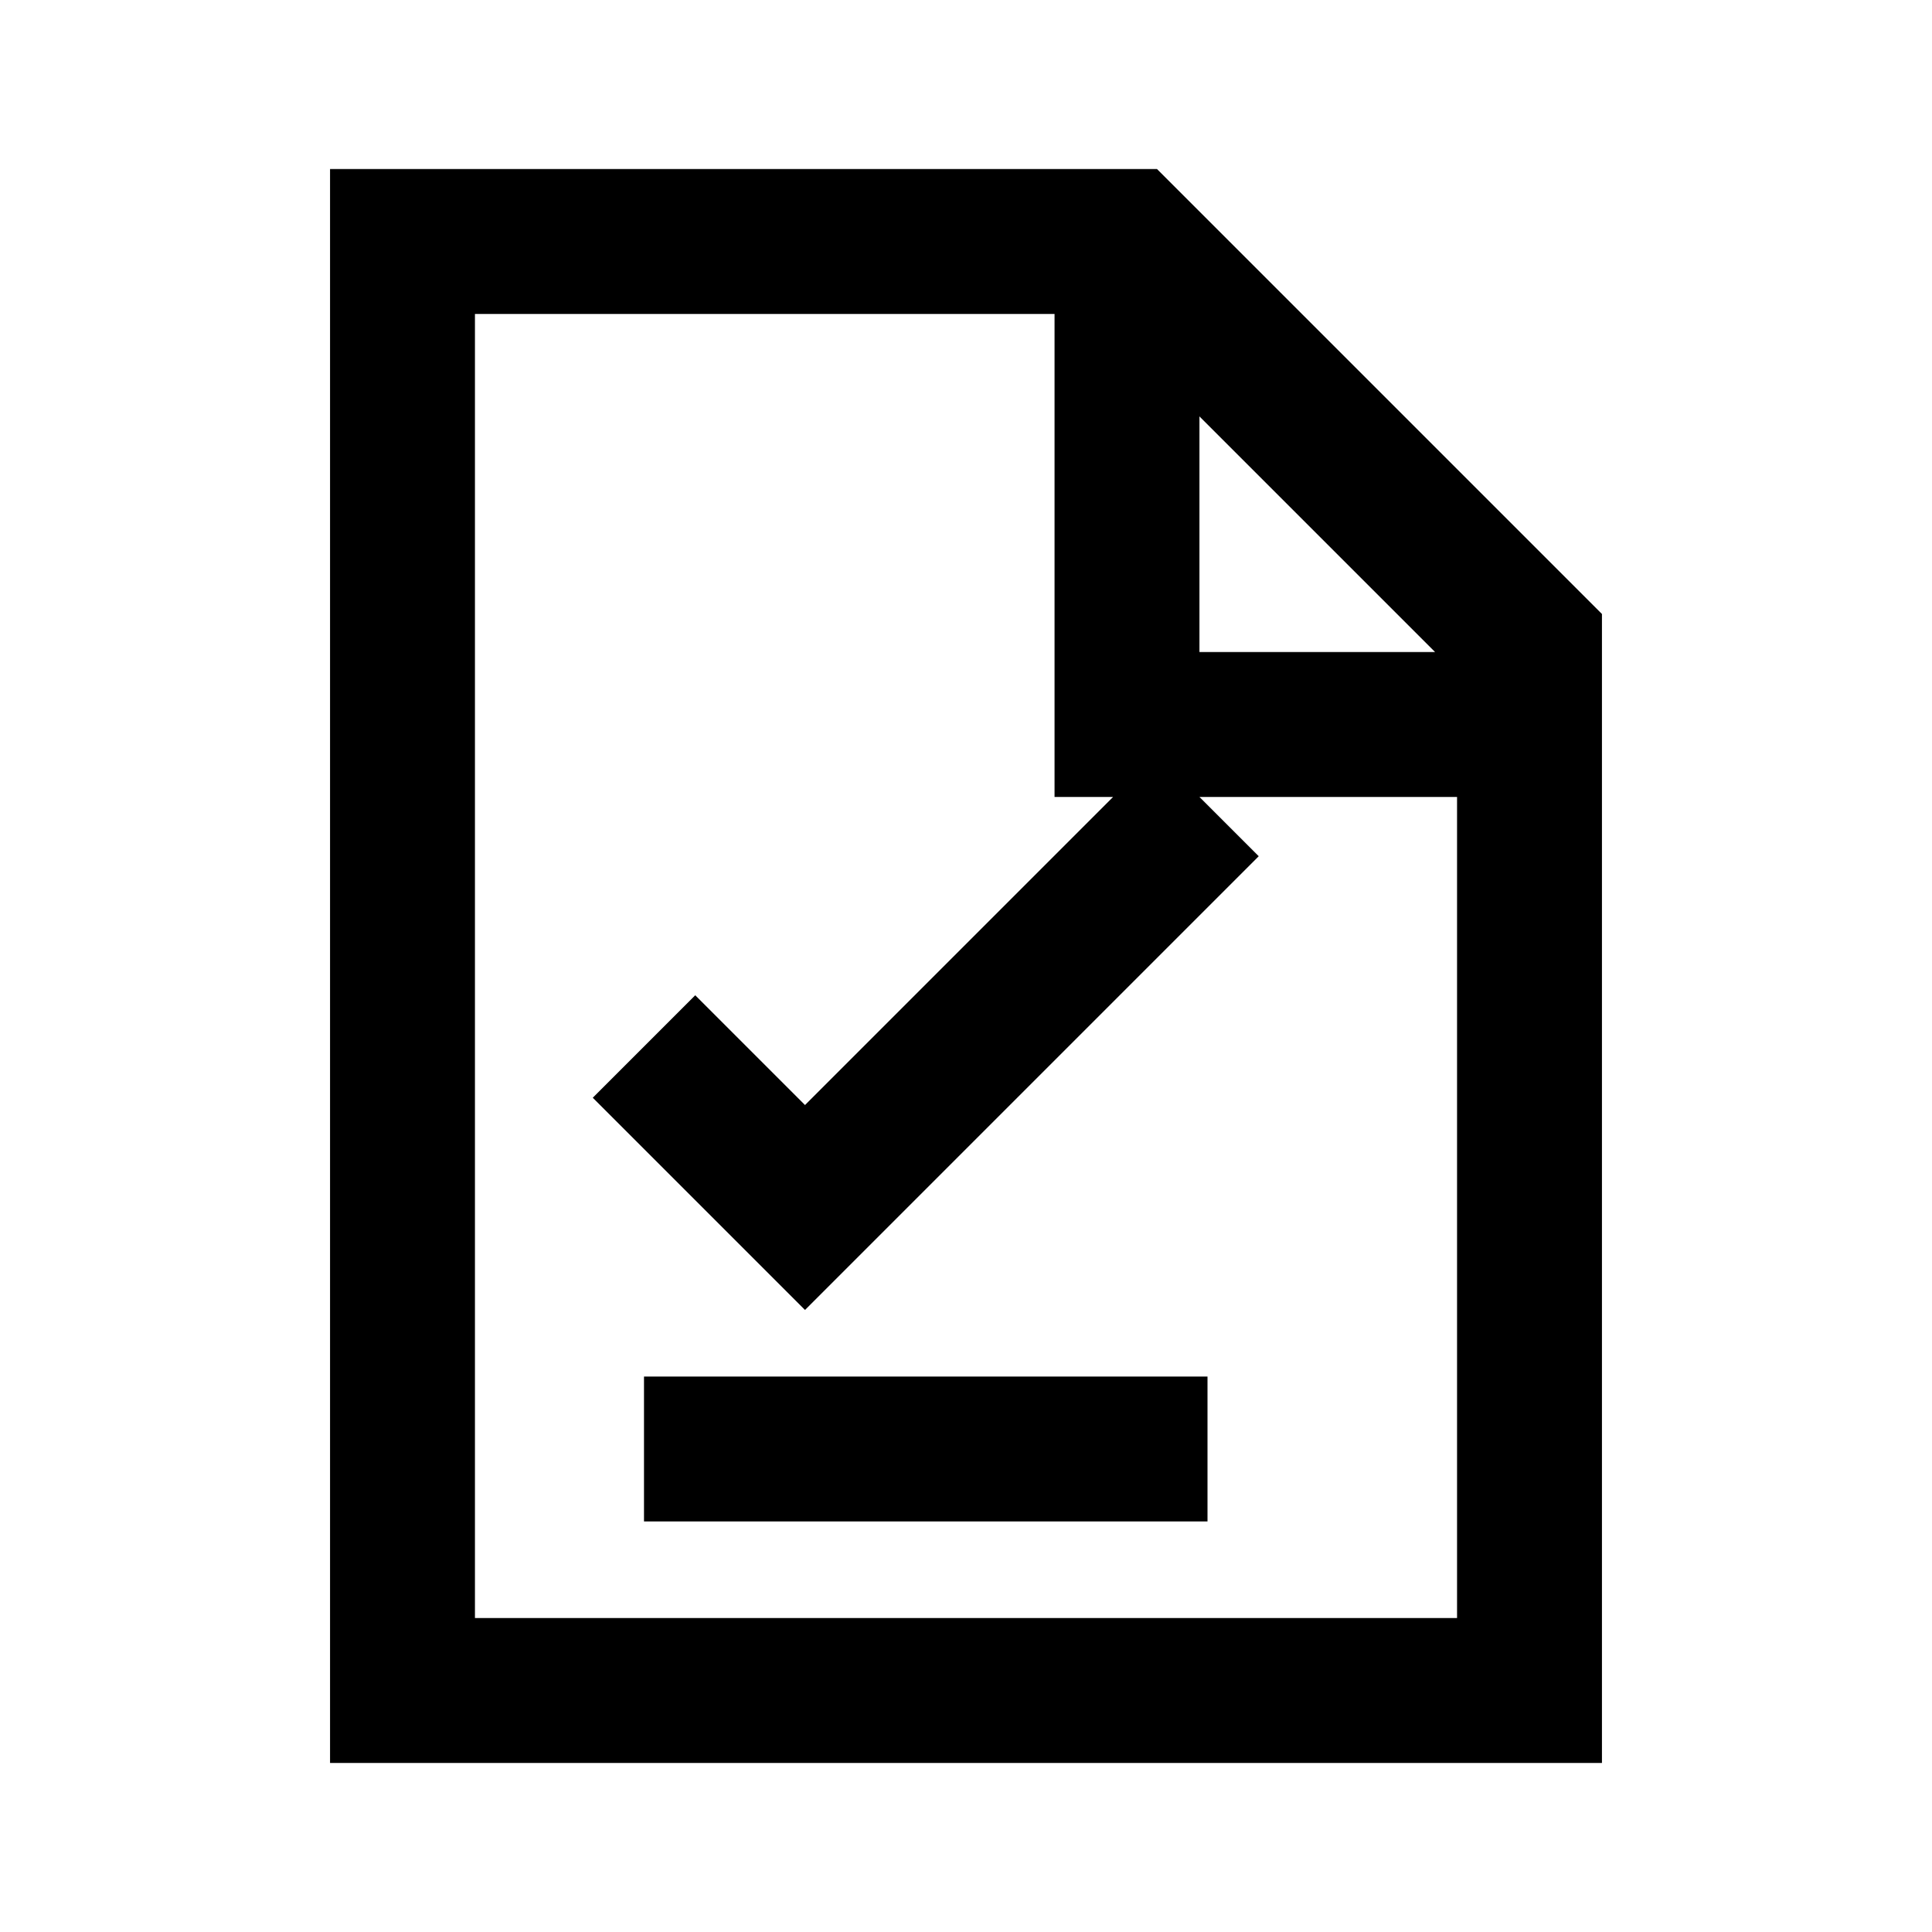
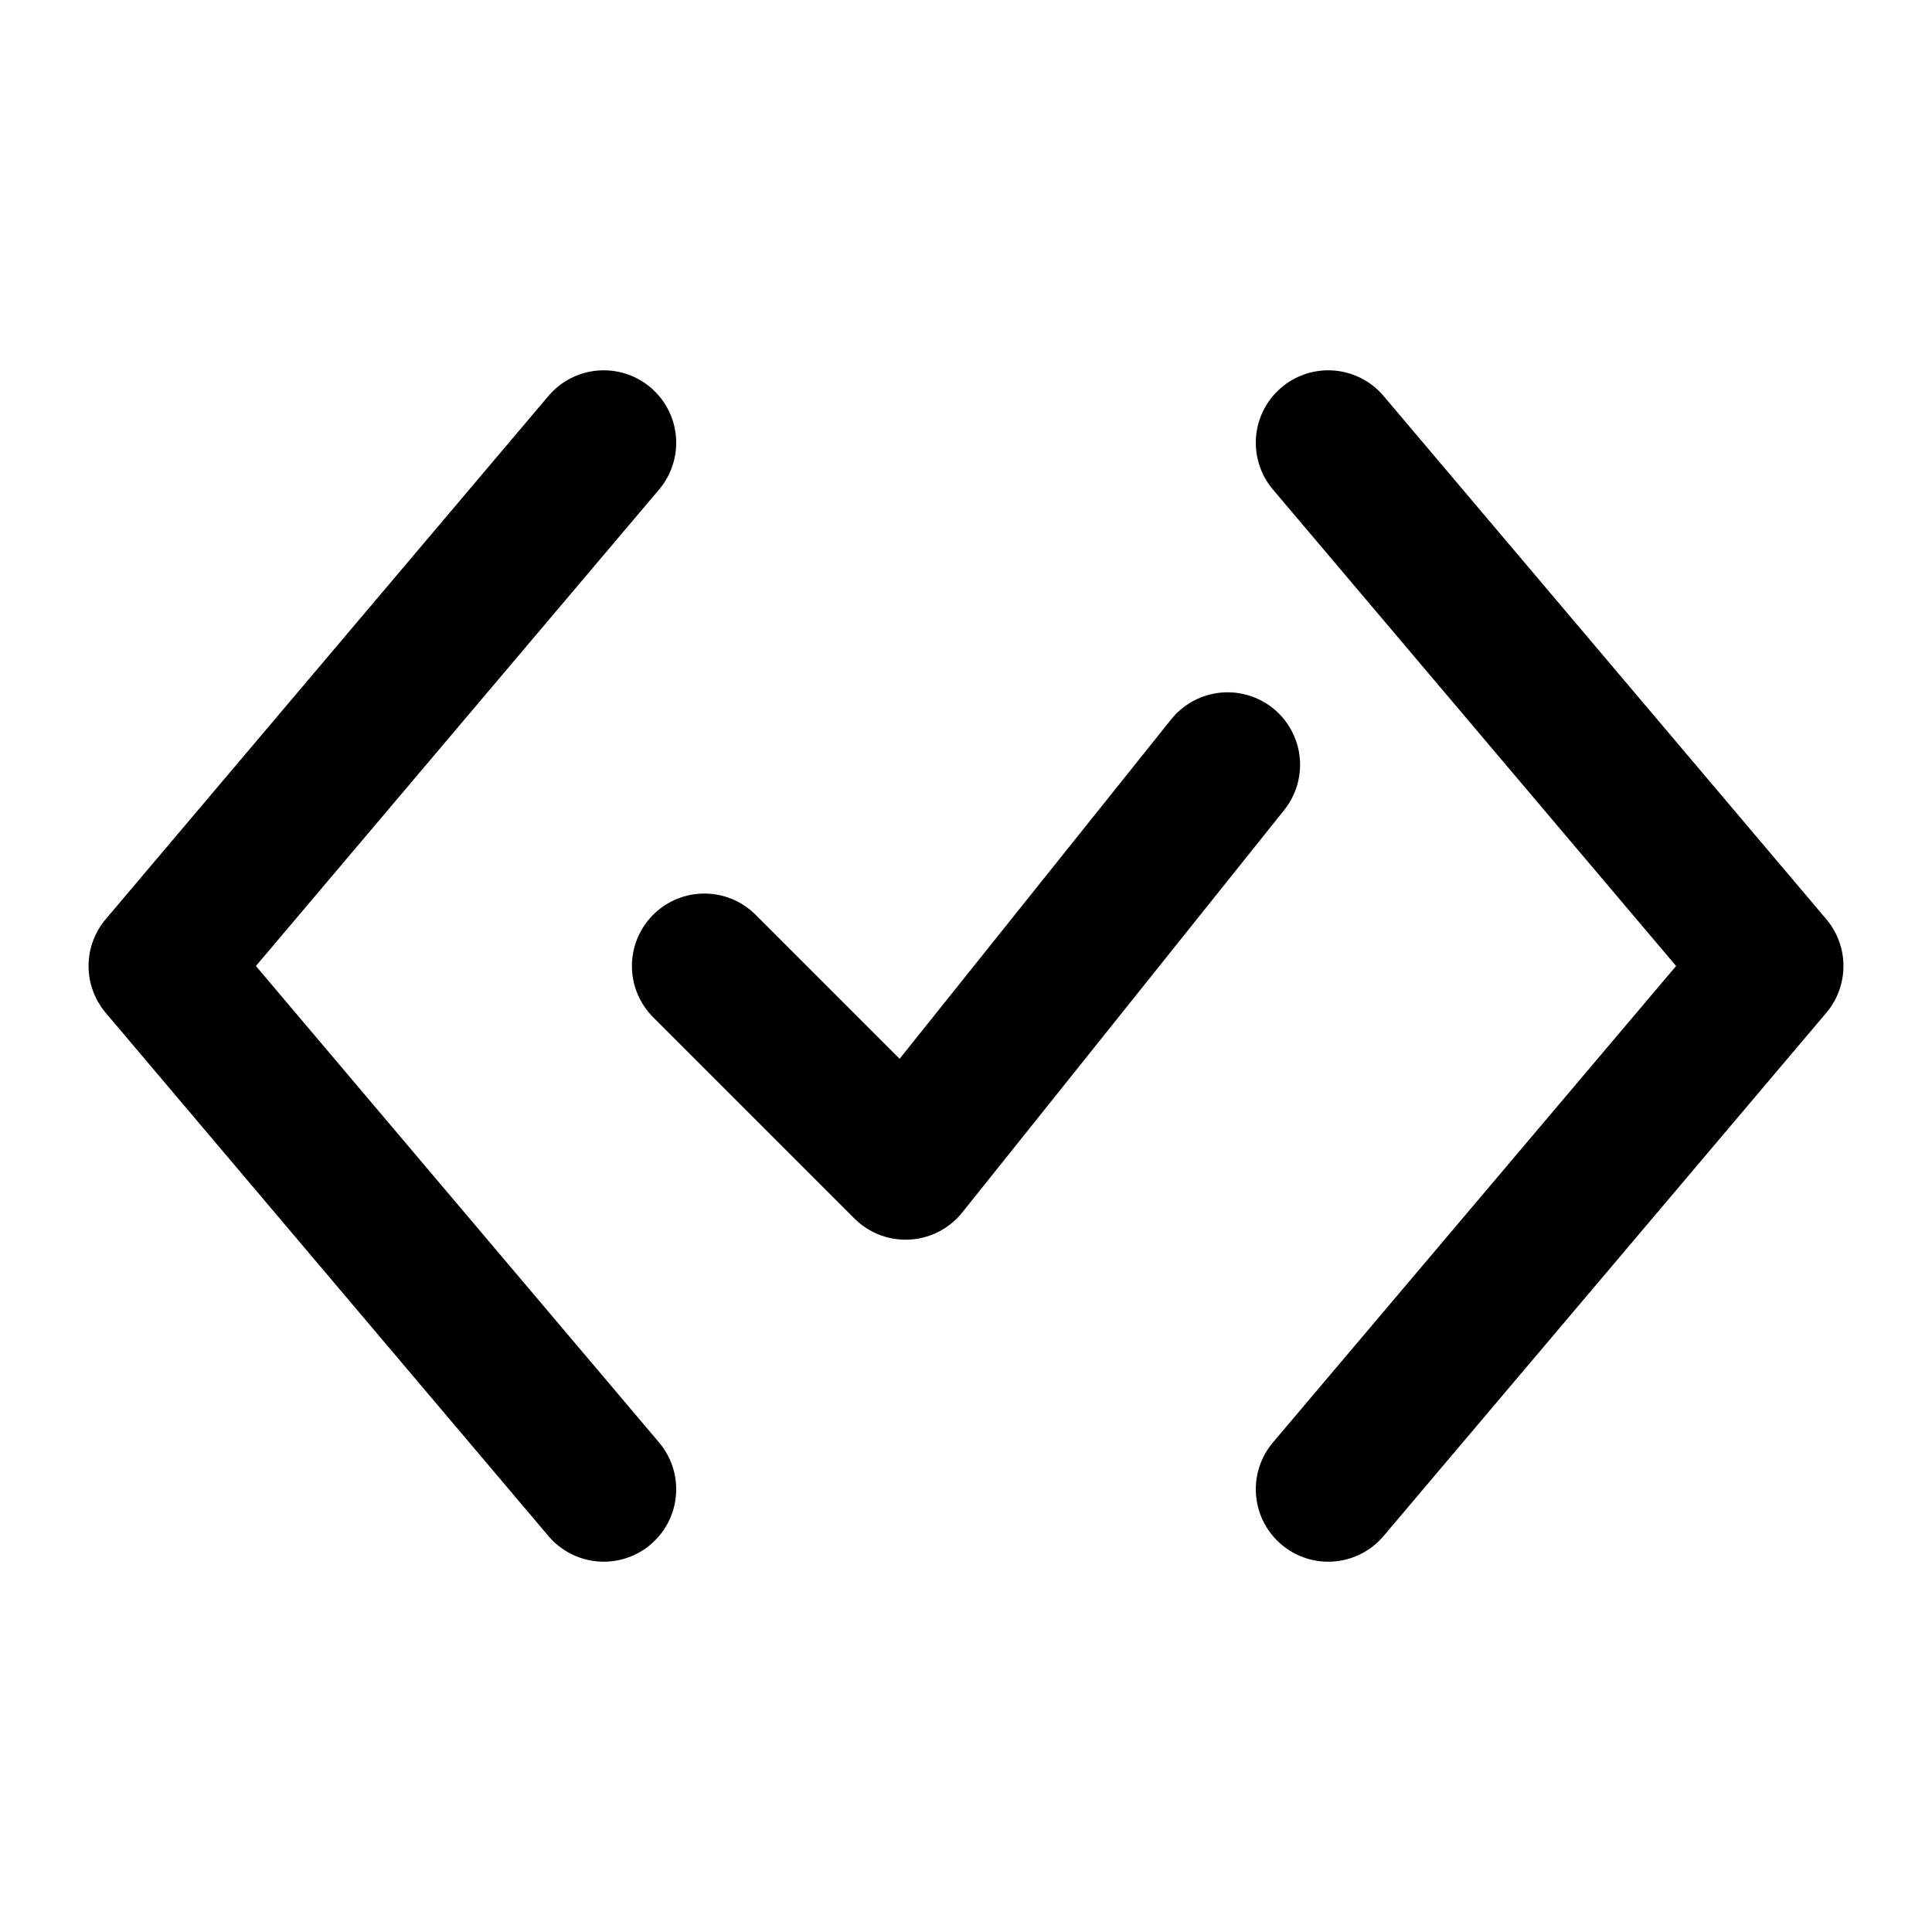
- <svg xmlns="http://www.w3.org/2000/svg" width="24" height="24" viewBox="0 0 24 24" fill="none" stroke="currentColor" stroke-width="1.8">
-   <path d="M14 3H5v18h14V8zM14 3v6h5M8 13l2 2 5-5M8 18h7" />
+ <svg xmlns="http://www.w3.org/2000/svg" width="24" height="24" viewBox="0 0 24 24" fill="none" stroke="currentColor" stroke-width="1.8" stroke-linecap="round" stroke-linejoin="round">
+   <path d="m7.5 5.5-5.5 6.5 5.5 6.5M16.5 5.5 22 12l-5.5 6.5" />
+   <path d="m8.75 12 2.5 2.5 4-5" />
</svg>
